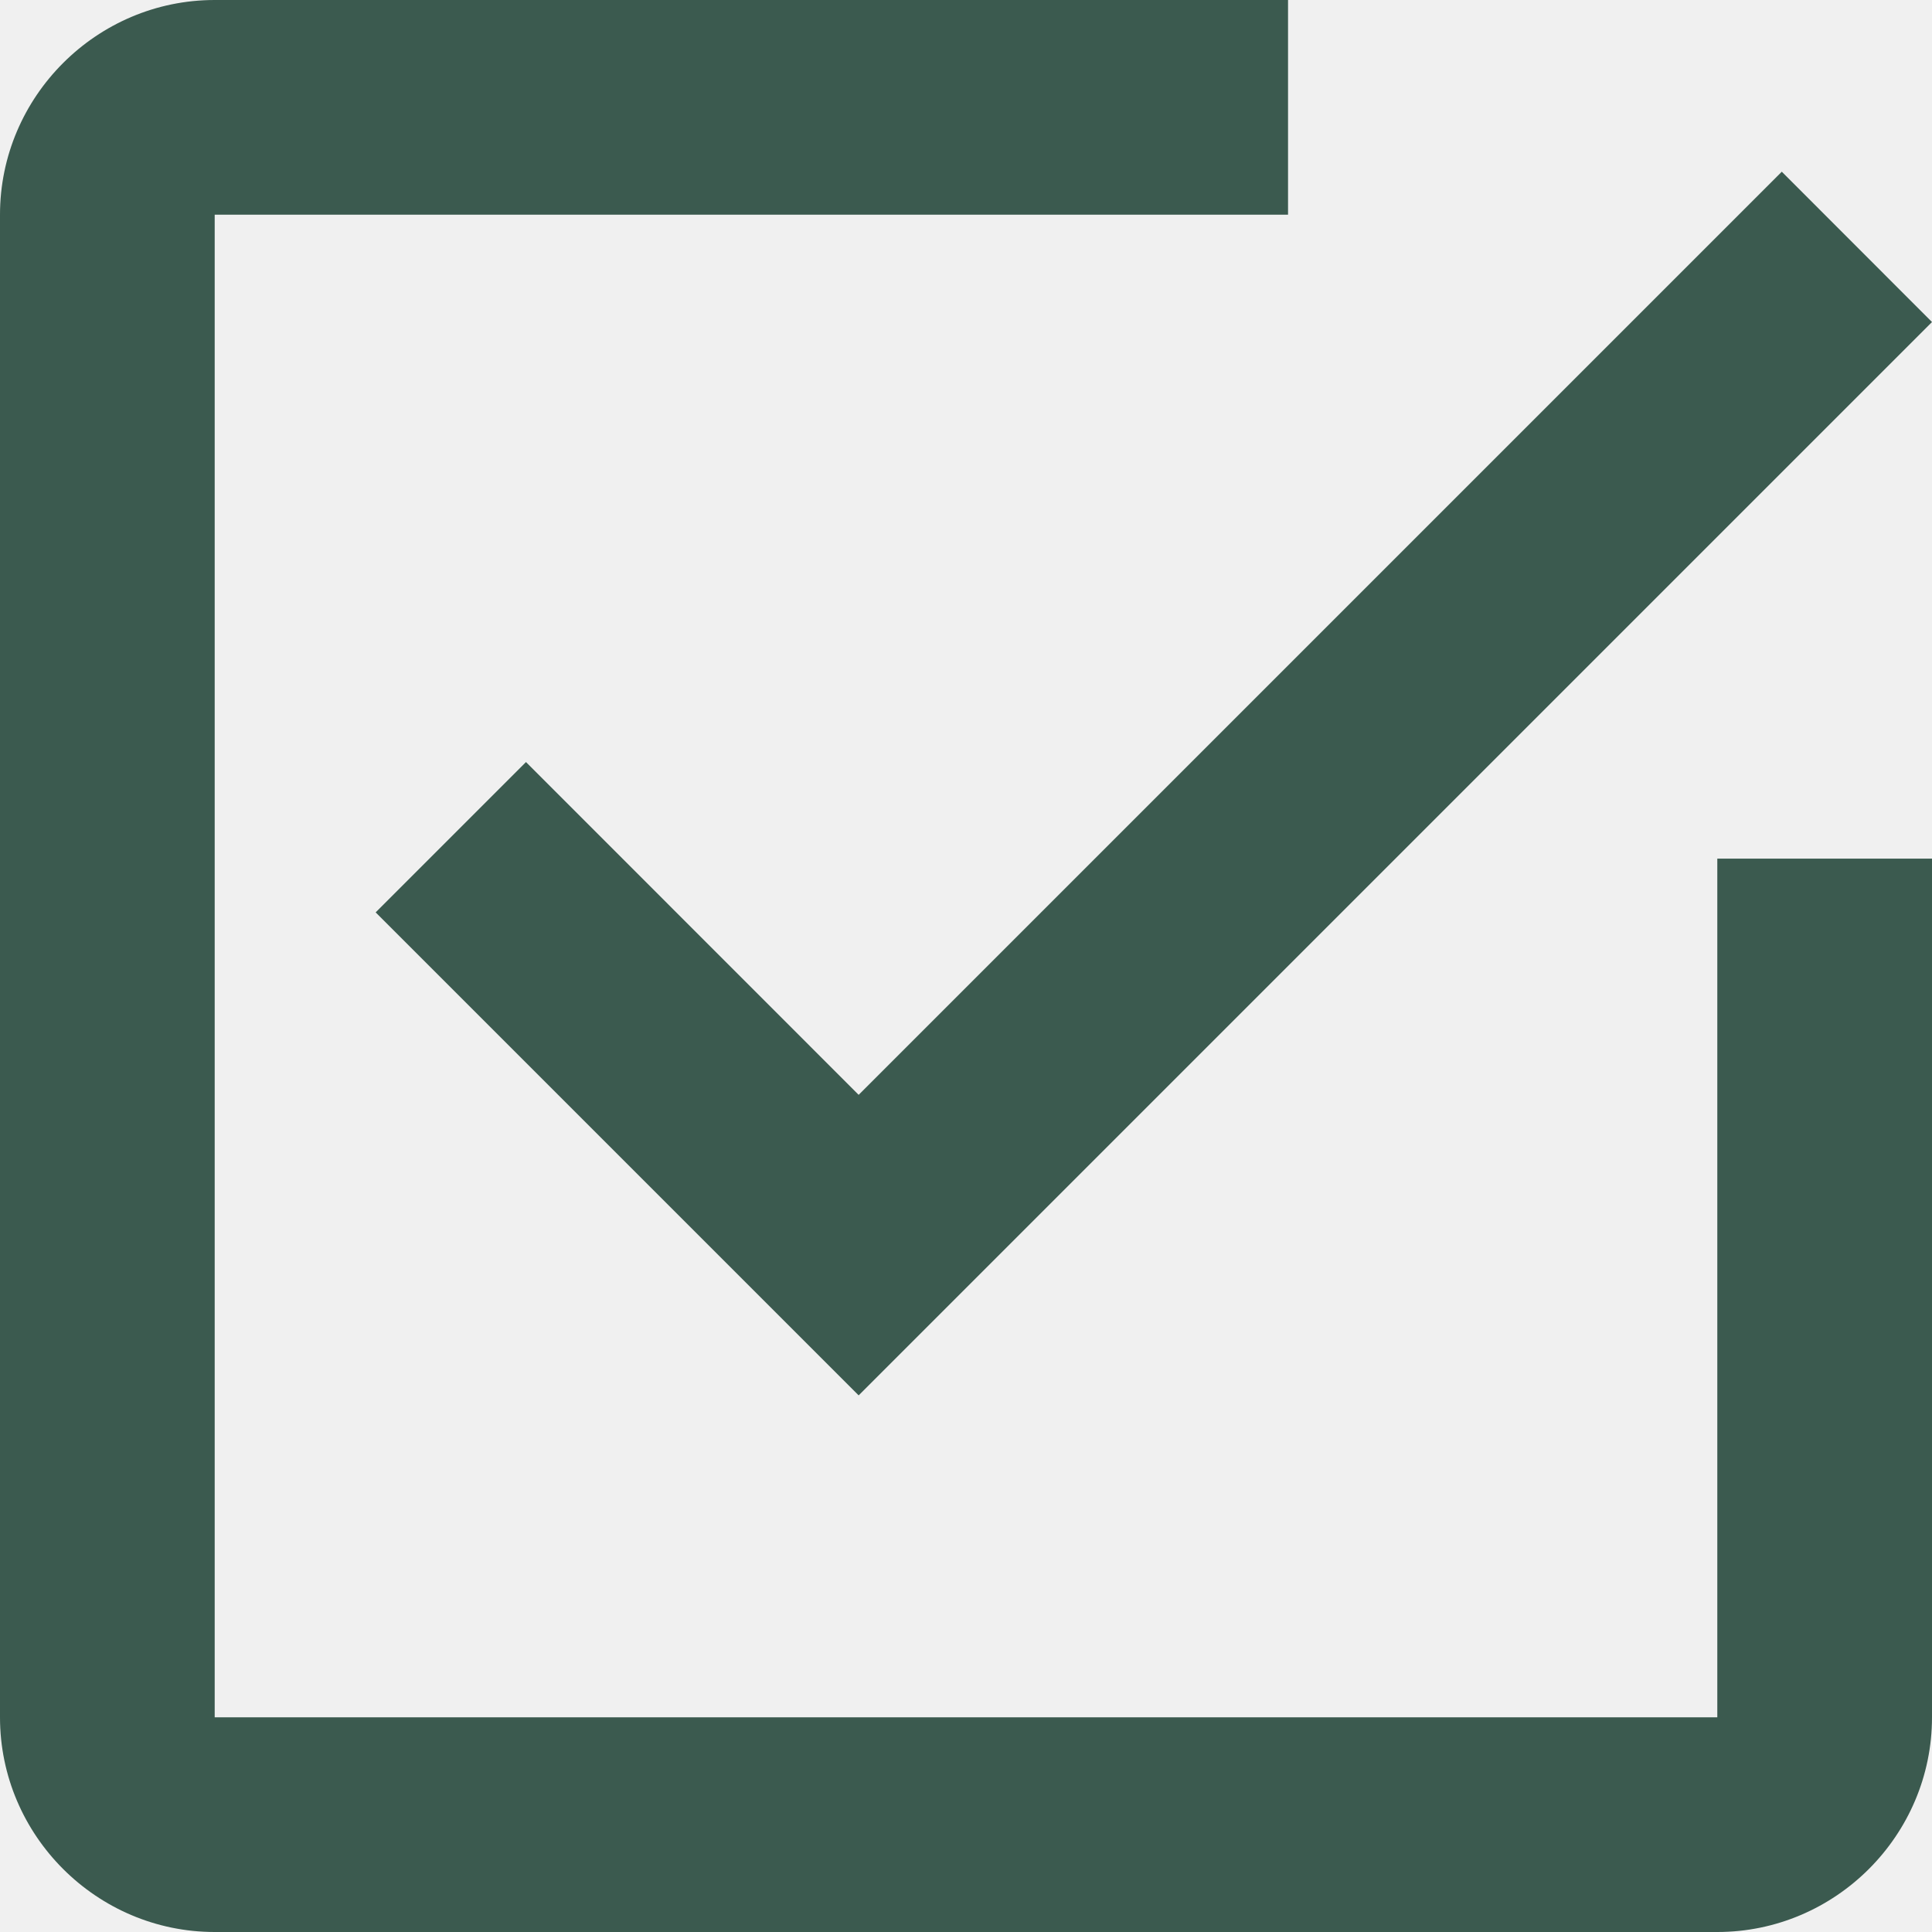
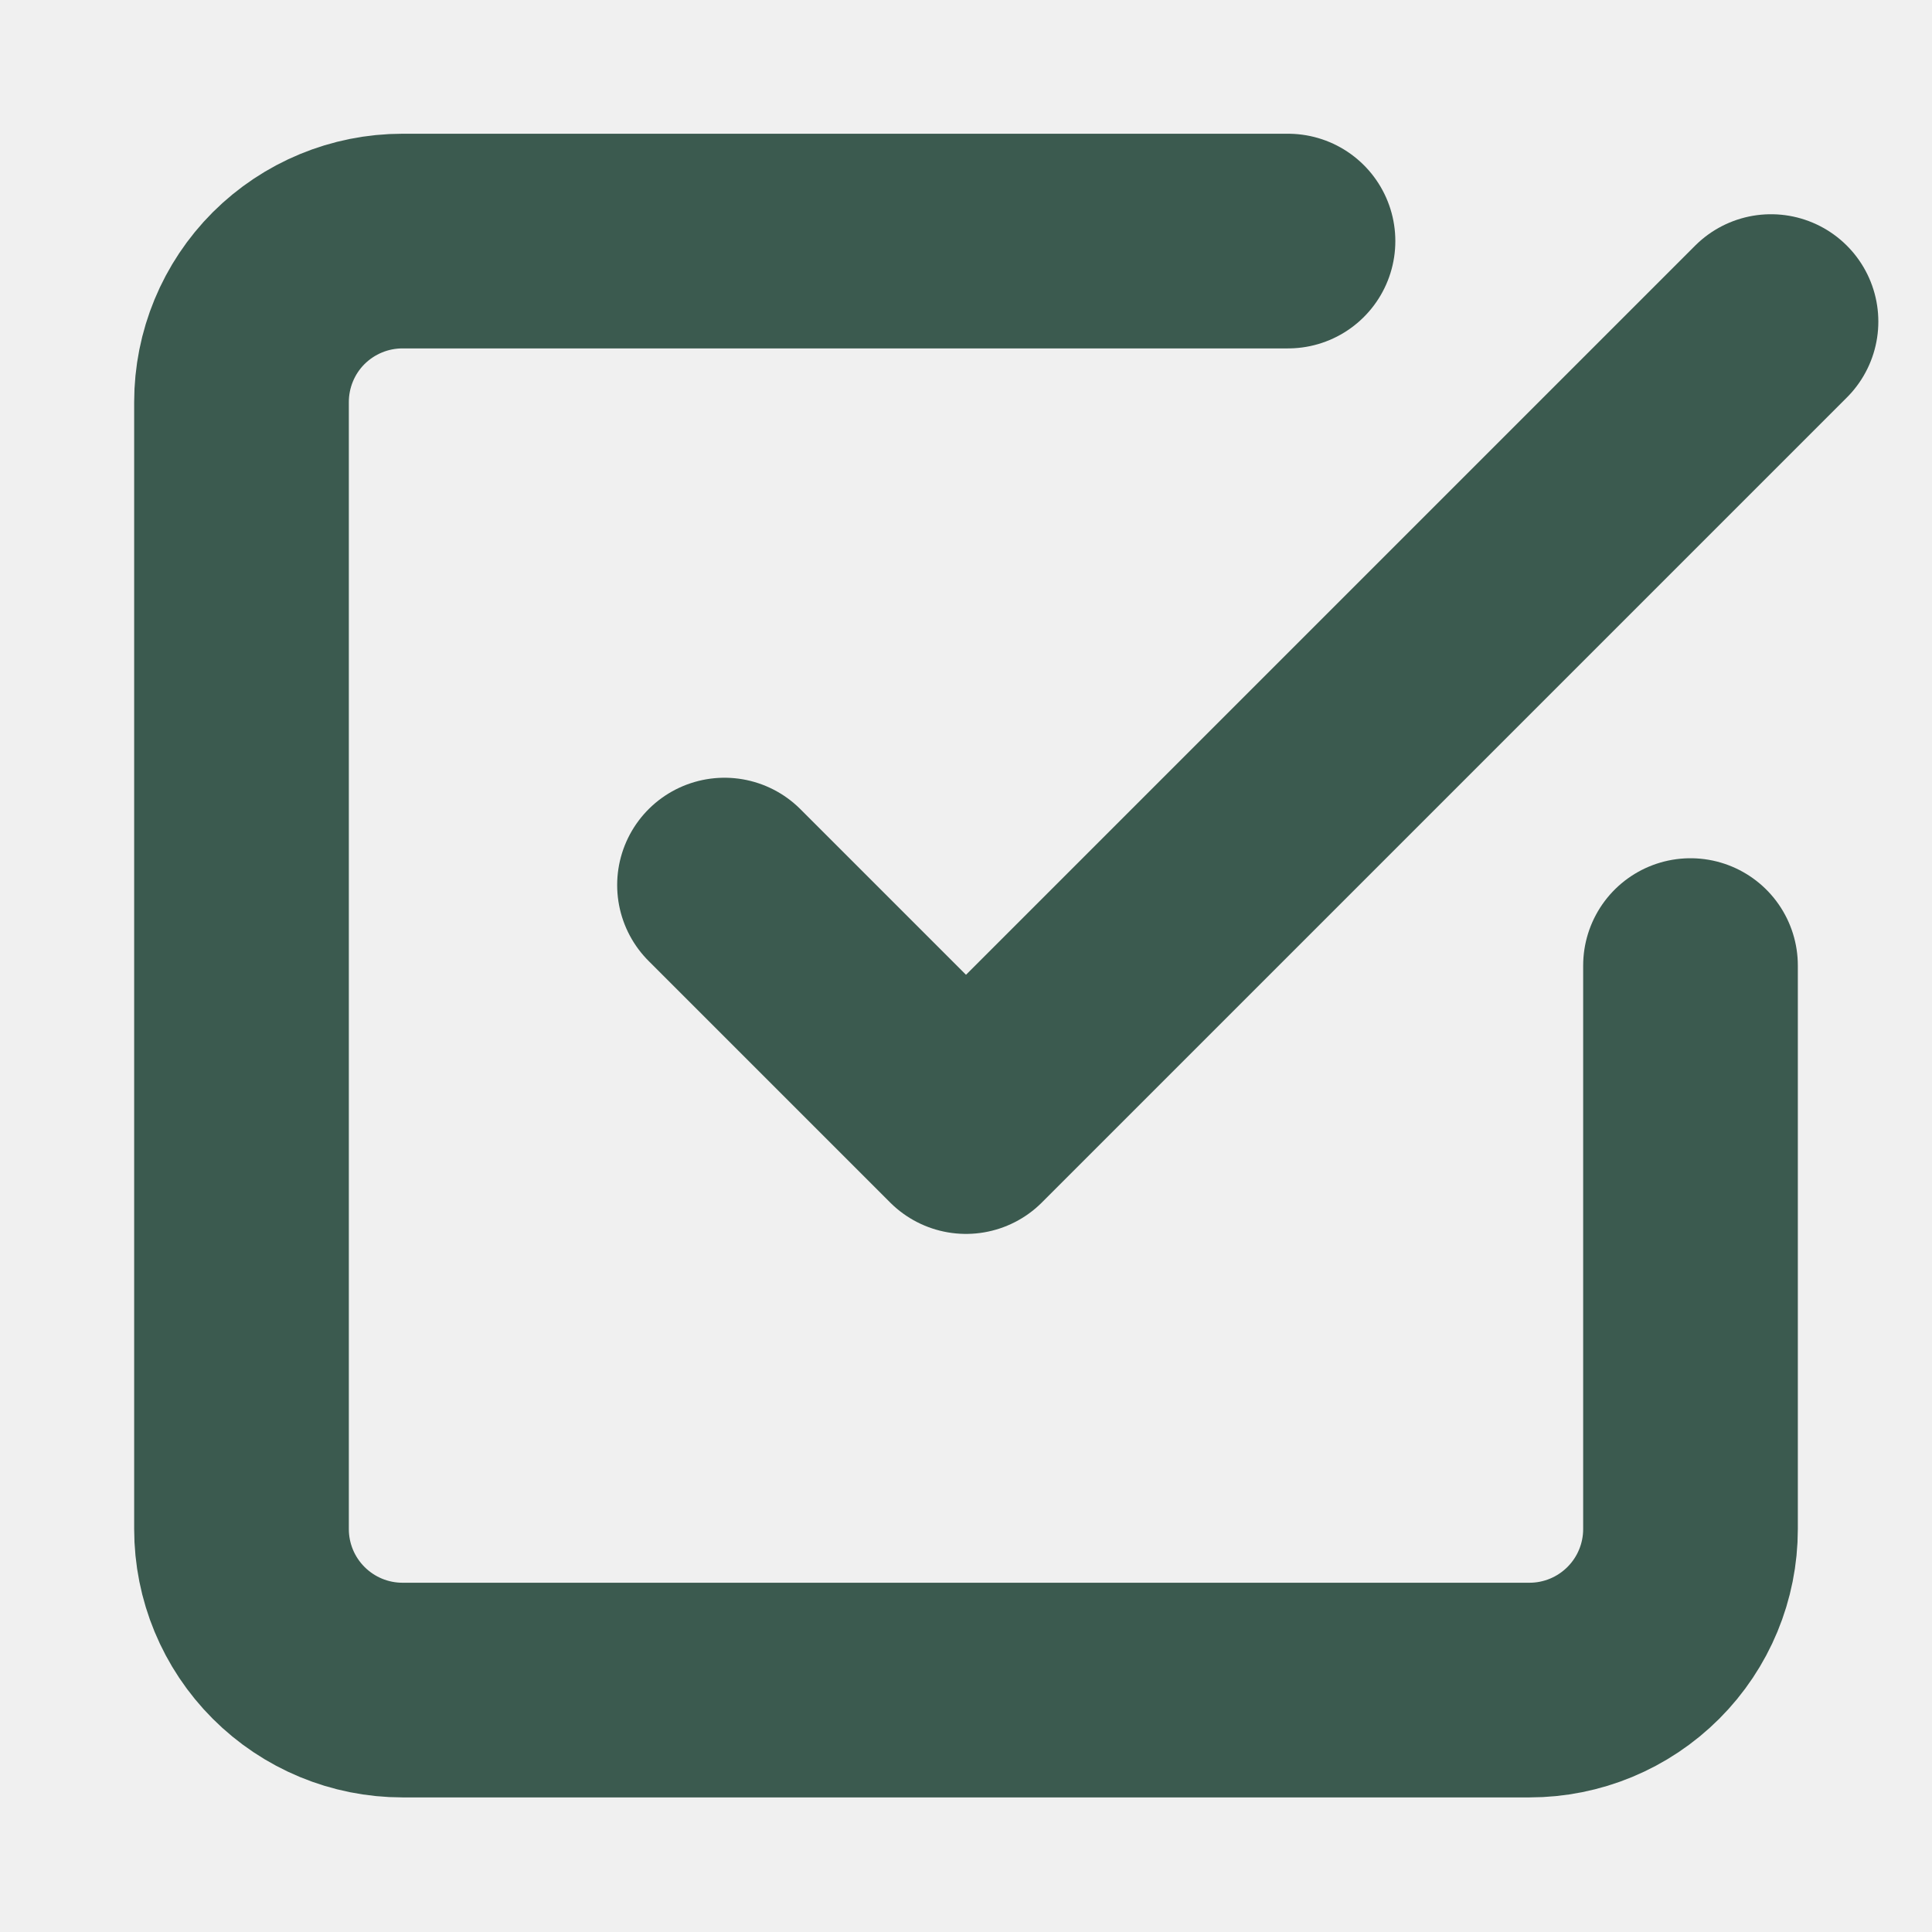
- <svg xmlns="http://www.w3.org/2000/svg" width="16" height="16" viewBox="0 0 16 16" fill="none">
-   <g clip-path="url(#clip0_1_2199)">
-     <path d="M4.356 6.311L3.111 7.556L7.111 11.556L16 2.667L14.756 1.422L7.111 9.067L4.356 6.311ZM14.222 14.222H1.778V1.778H10.667V0H1.778C0.8 0 0 0.8 0 1.778V14.222C0 15.2 0.8 16 1.778 16H14.222C15.2 16 16 15.2 16 14.222V7.111H14.222V14.222Z" fill="#3B5A4F" />
-   </g>
-   <defs>
-     <clipPath id="clip0_1_2199">
-       <rect width="16" height="16" fill="white" />
-     </clipPath>
-   </defs>
+ <svg xmlns="http://www.w3.org/2000/svg" width="18" height="18" viewBox="0 0 18 18" fill="none">
+   <path d="M6.75 8.246L9 10.496L16.5 2.996" stroke="#3B5A4F" stroke-width="2" stroke-linecap="round" stroke-linejoin="round" />
+   <path d="M15.75 8.996V14.246C15.75 14.644 15.592 15.025 15.311 15.306C15.029 15.588 14.648 15.746 14.25 15.746H3.75C3.352 15.746 2.971 15.588 2.689 15.306C2.408 15.025 2.25 14.644 2.25 14.246V3.746C2.25 3.348 2.408 2.966 2.689 2.685C2.971 2.404 3.352 2.246 3.75 2.246H12" stroke="#3B5A4F" stroke-width="2" stroke-linecap="round" stroke-linejoin="round" />
</svg>
